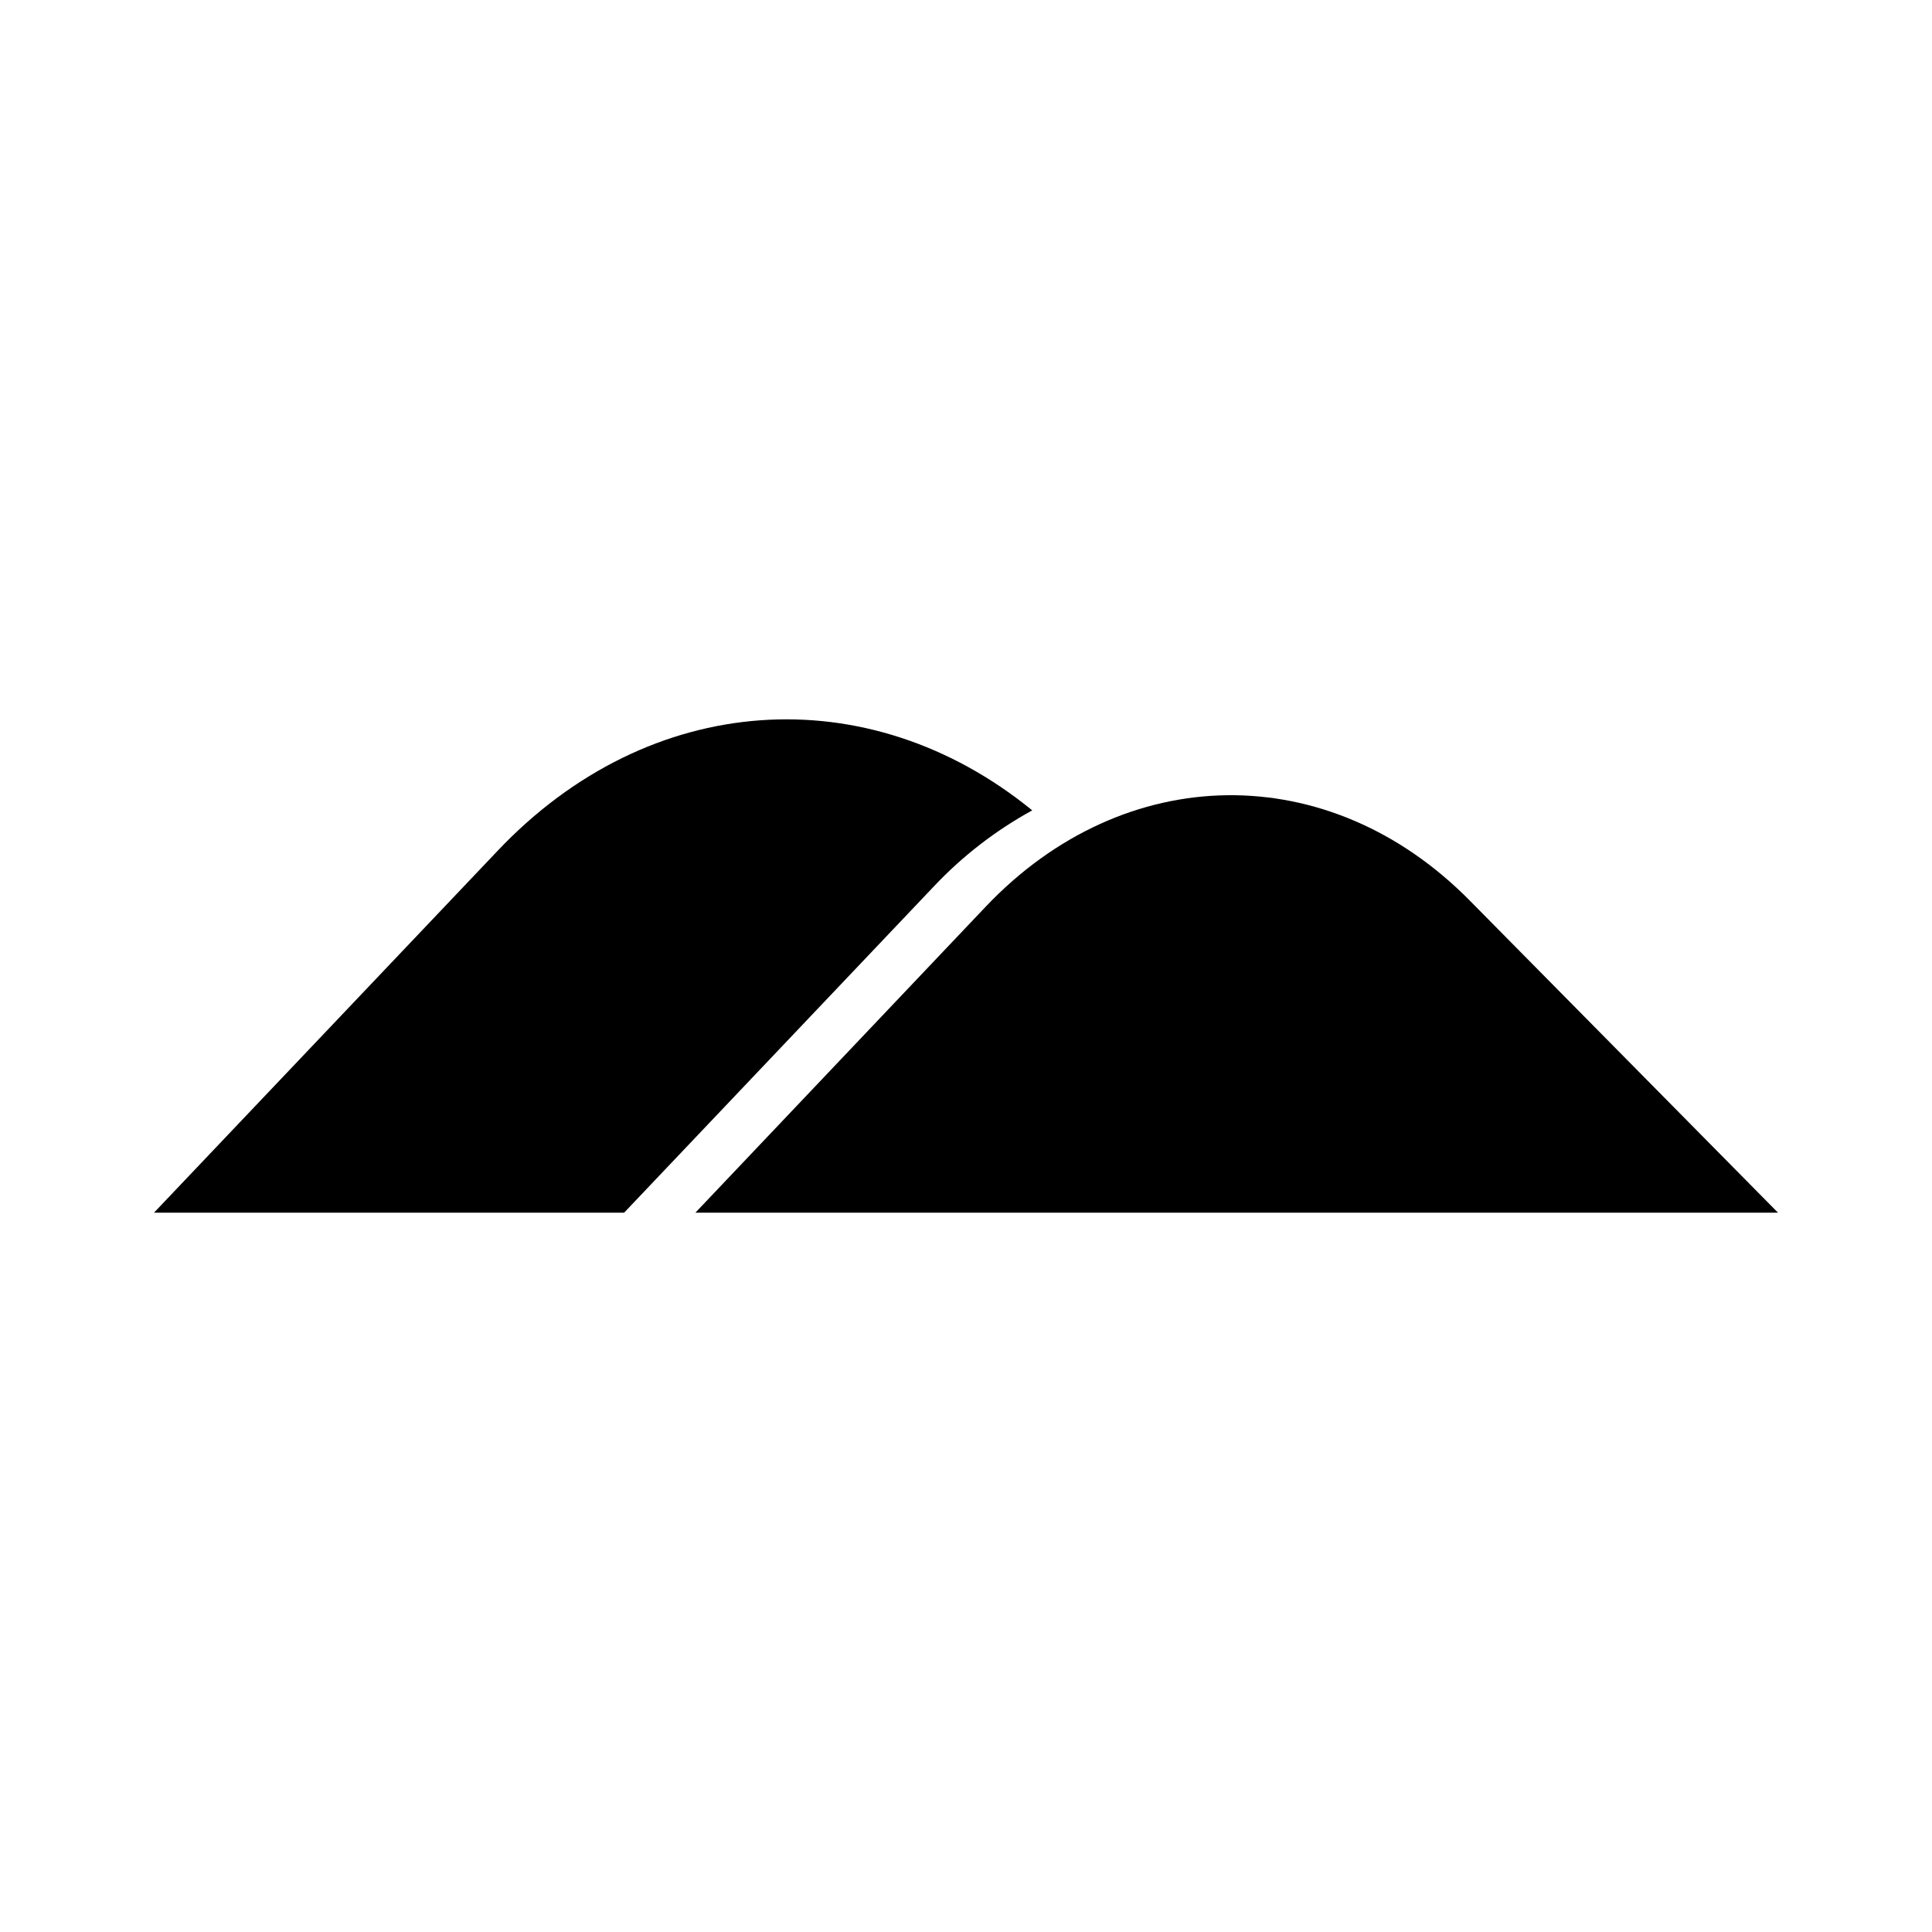
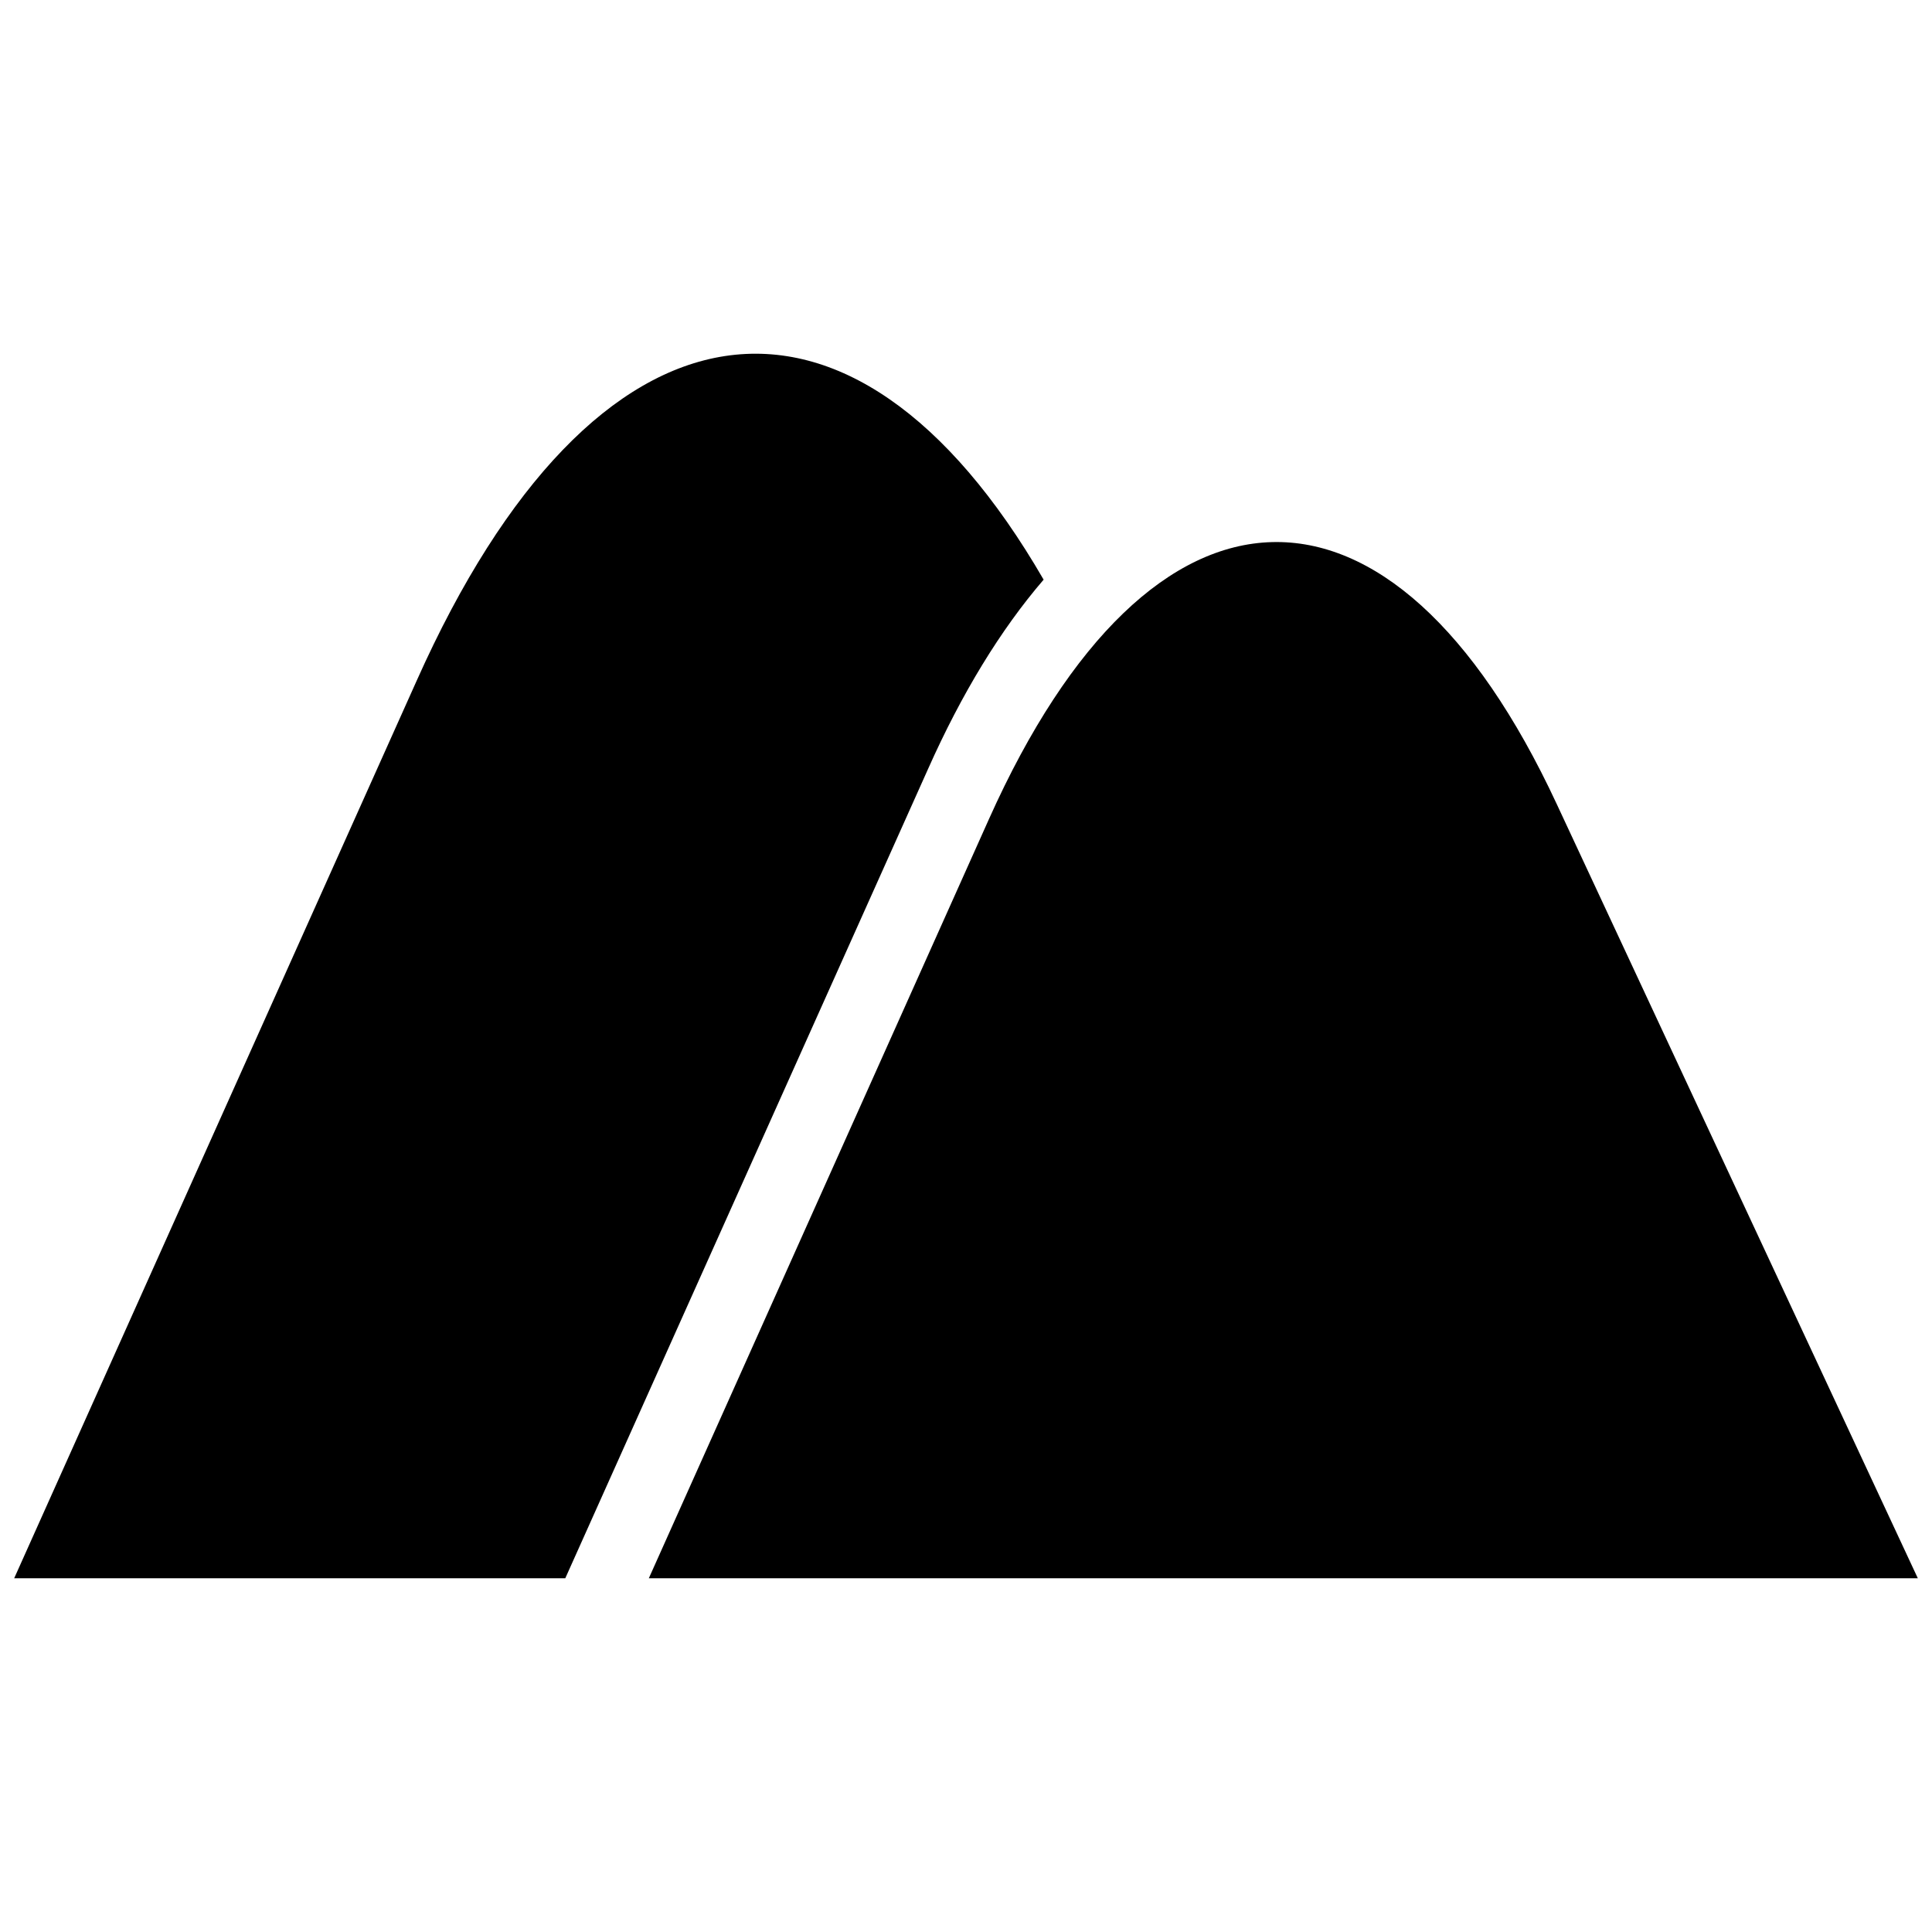
- <svg xmlns="http://www.w3.org/2000/svg" width="90" height="90" viewBox="0 0 90 90">
+ <svg xmlns="http://www.w3.org/2000/svg" width="100" height="100" viewBox="0 0 100 100">
  <g id="Layer_1" data-name="Layer 1">
    <g>
-       <path d="M32.395 56.49 L45.915 42.24 C52.385 35.42 61.915 35.3 68.475 41.96 L82.825 56.49 Z" fill="#000000" />
-       <path d="M48.085 37.75 C40.445 31.52 30.255 32.16 23.175 39.64 L7.175 56.49 L29.075 56.49 L43.495 41.3 C44.83 39.884 46.379 38.686 48.085 37.75 Z" fill="#000000" />
+       <path d="M33.583 81.691 L51.192 42.387 C59.619 23.577 72.031 23.246 80.575 41.615 L99.266 81.691 Z" fill="#000000" />
+       <path d="M54.018 30.003 C44.067 12.82 30.795 14.585 21.574 35.217 L0.734 81.691 L29.259 81.691 L48.039 39.795 C49.778 35.89 51.796 32.585 54.018 30.003 Z" fill="#000000" />
    </g>
  </g>
</svg>
